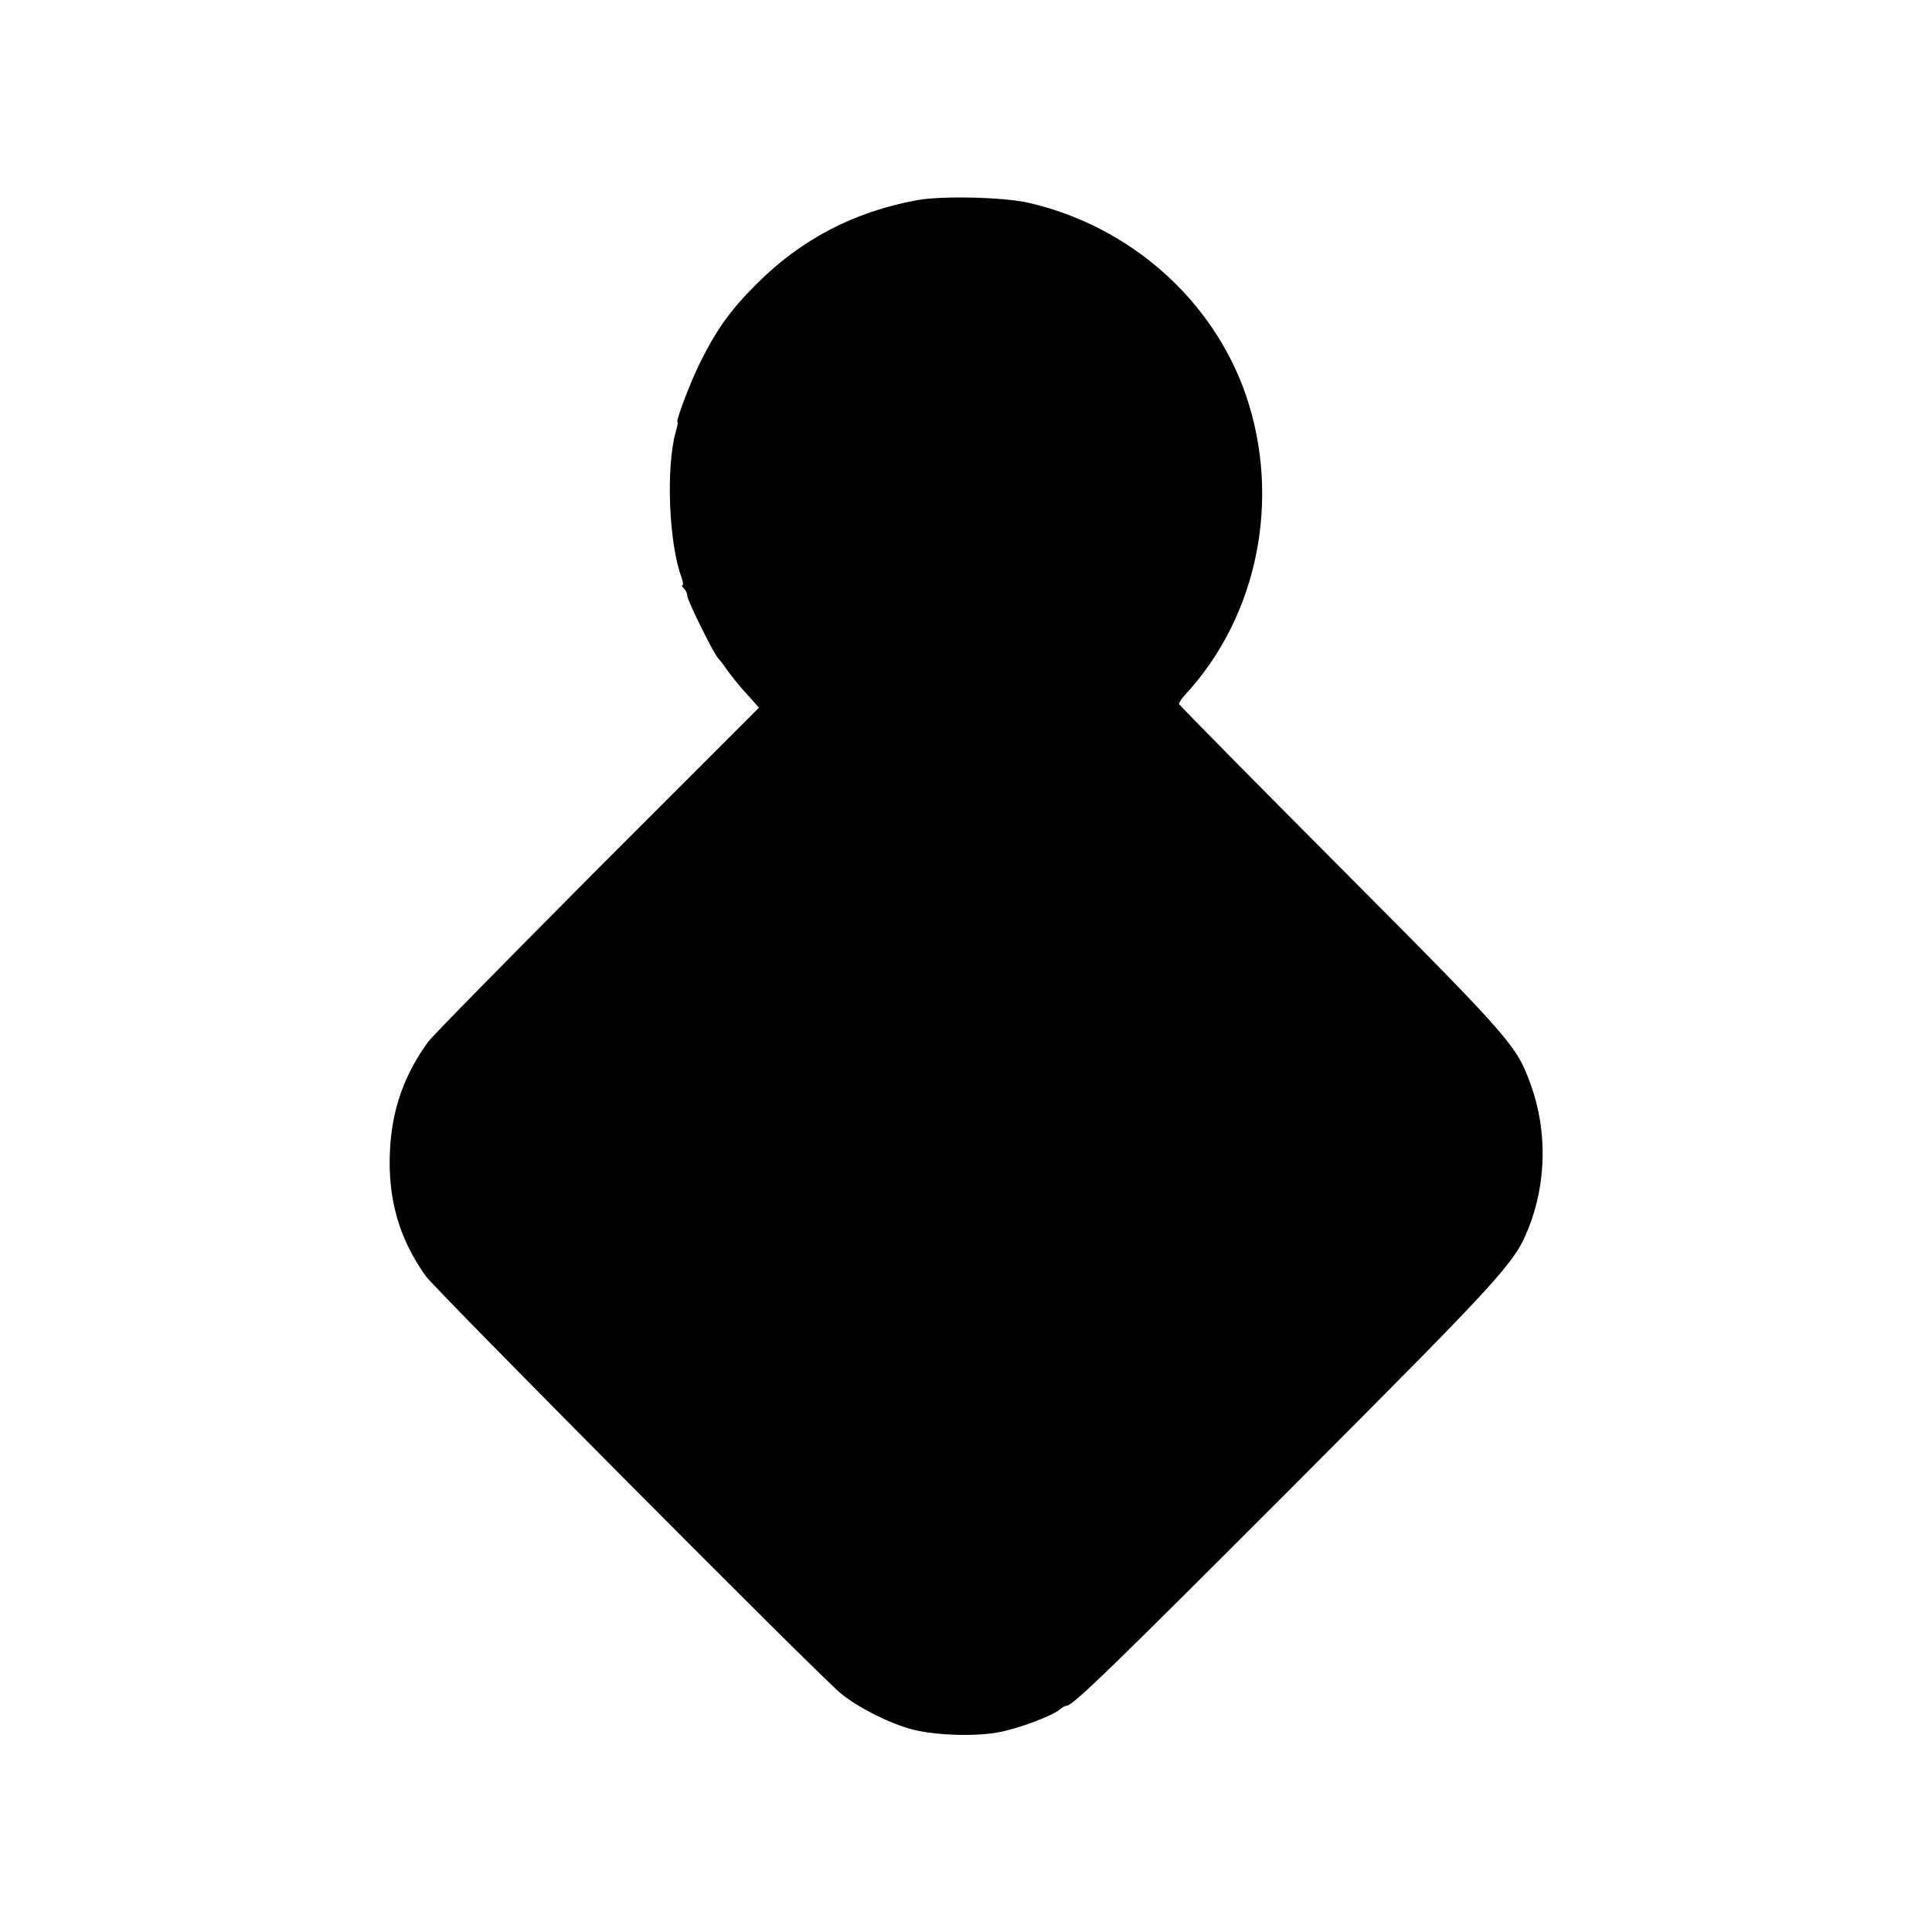
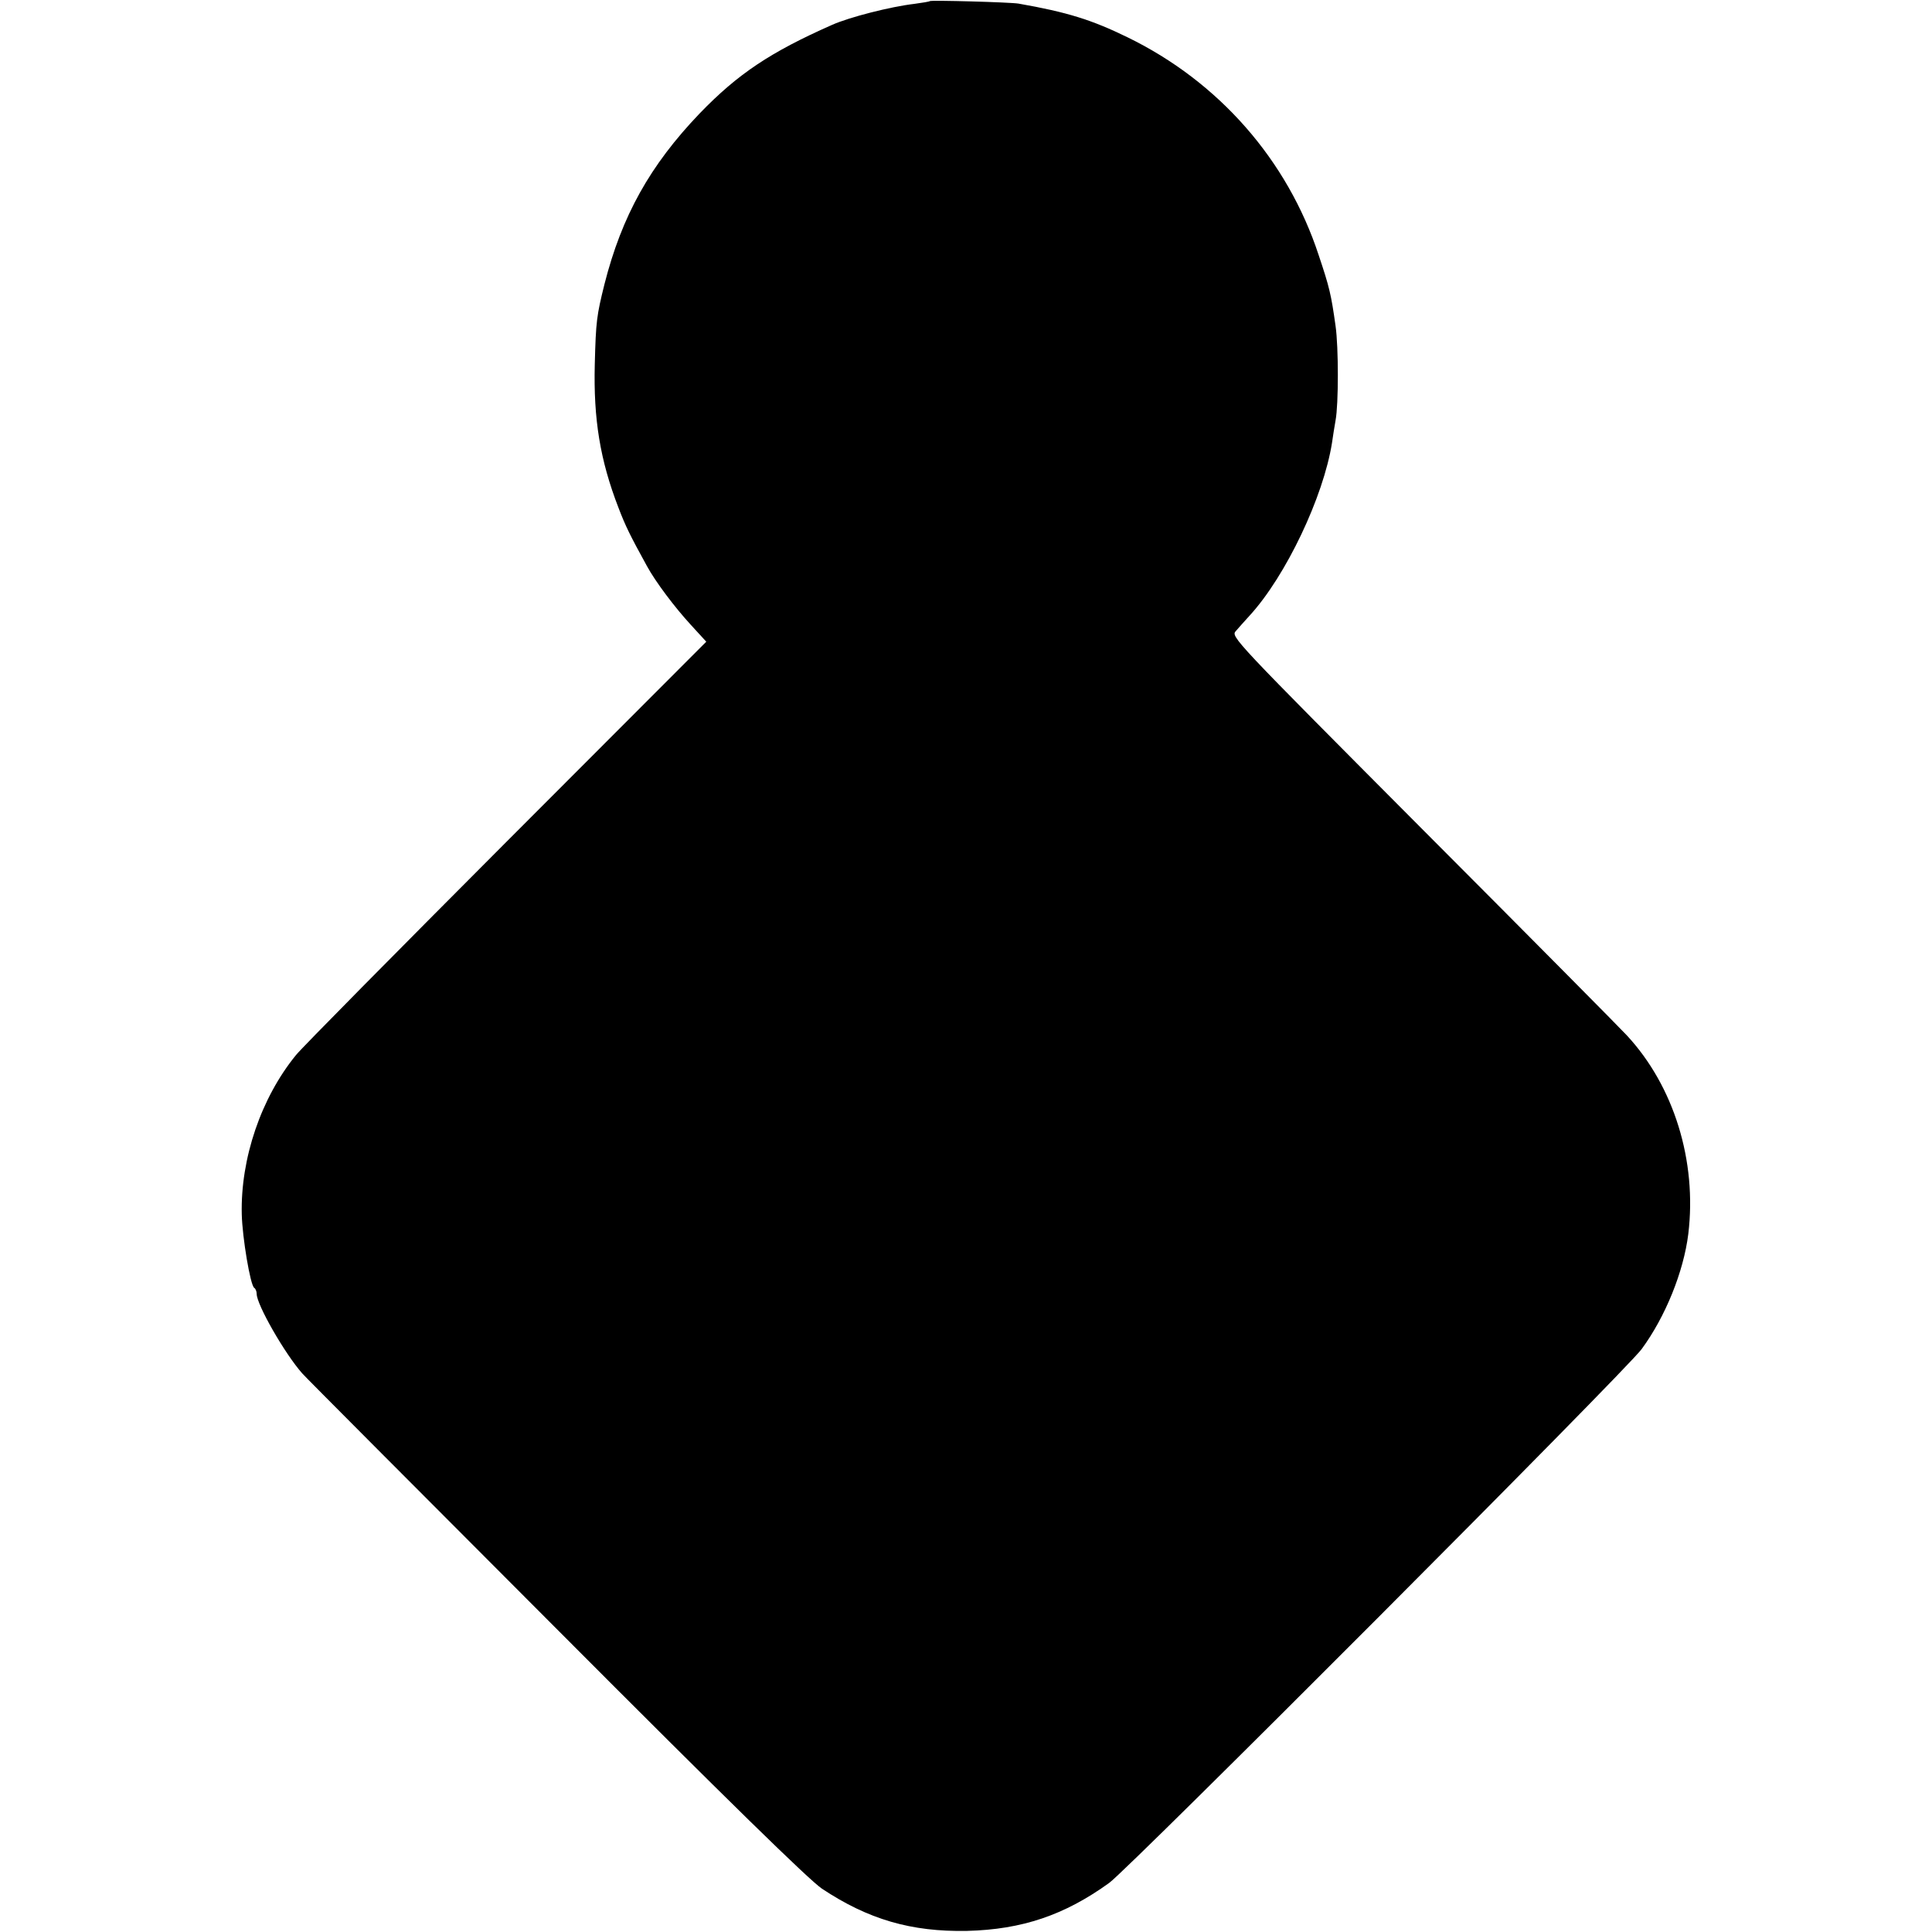
<svg xmlns="http://www.w3.org/2000/svg" version="1.0" width="700pt" height="700pt" viewBox="0 0 700 700" preserveAspectRatio="xMidYMid meet">
  <g transform="translate(0,700) scale(0.1,-0.1)" fill="#000000" stroke="none">
-     <path d="M3324 6275 c-230 -42 -421 -142 -584 -305 -93 -93 -144 -164 -202 -281 -36 -71 -92 -219 -83 -219 2 0 -1 -15 -6 -32 -37 -128 -26 -409 21 -532 5 -14 6 -26 3 -26 -4 0 -2 -5 5 -12 7 -7 12 -18 12 -26 0 -17 94 -207 112 -227 7 -7 24 -30 38 -50 14 -19 44 -57 68 -82 l42 -47 -585 -585 c-321 -323 -598 -604 -614 -626 -86 -118 -131 -245 -138 -392 -9 -174 32 -320 130 -457 40 -54 1423 -1446 1504 -1512 62 -51 175 -108 258 -130 84 -22 235 -27 320 -9 74 15 189 59 216 82 8 7 19 13 24 13 22 0 158 132 832 807 752 754 791 797 841 923 65 162 68 352 10 515 -53 148 -66 163 -688 788 -322 323 -586 591 -588 596 -1 4 9 20 23 35 262 283 348 708 219 1085 -120 347 -423 614 -791 697 -91 20 -309 25 -399 9z" />
+     <path d="M3369 6996 c-2 -2 -27 -6 -56 -10 -86 -10 -235 -48 -298 -76 -224 -99 -342 -178 -480 -321 -180 -188 -282 -371 -345 -619 -28 -113 -31 -133 -35 -290 -5 -198 19 -347 86 -520 26 -68 42 -100 103 -211 31 -57 101 -150 160 -214 l55 -60 -724 -725 c-398 -399 -741 -746 -762 -772 -127 -155 -202 -376 -197 -578 2 -84 31 -257 45 -266 5 -3 9 -13 9 -22 0 -39 102 -217 165 -288 5 -7 416 -419 913 -917 634 -636 923 -918 970 -950 167 -111 323 -157 526 -153 199 5 353 57 515 174 73 53 1874 1858 1929 1934 86 117 152 280 169 417 32 264 -52 536 -223 720 -18 20 -348 353 -734 740 -698 701 -701 704 -682 725 10 12 33 37 50 56 131 143 267 430 298 625 3 22 9 59 13 82 11 58 11 265 0 342 -16 114 -22 140 -61 256 -113 345 -362 629 -693 790 -129 63 -218 91 -395 122 -31 5 -316 13 -321 9z" />
  </g>
</svg>
